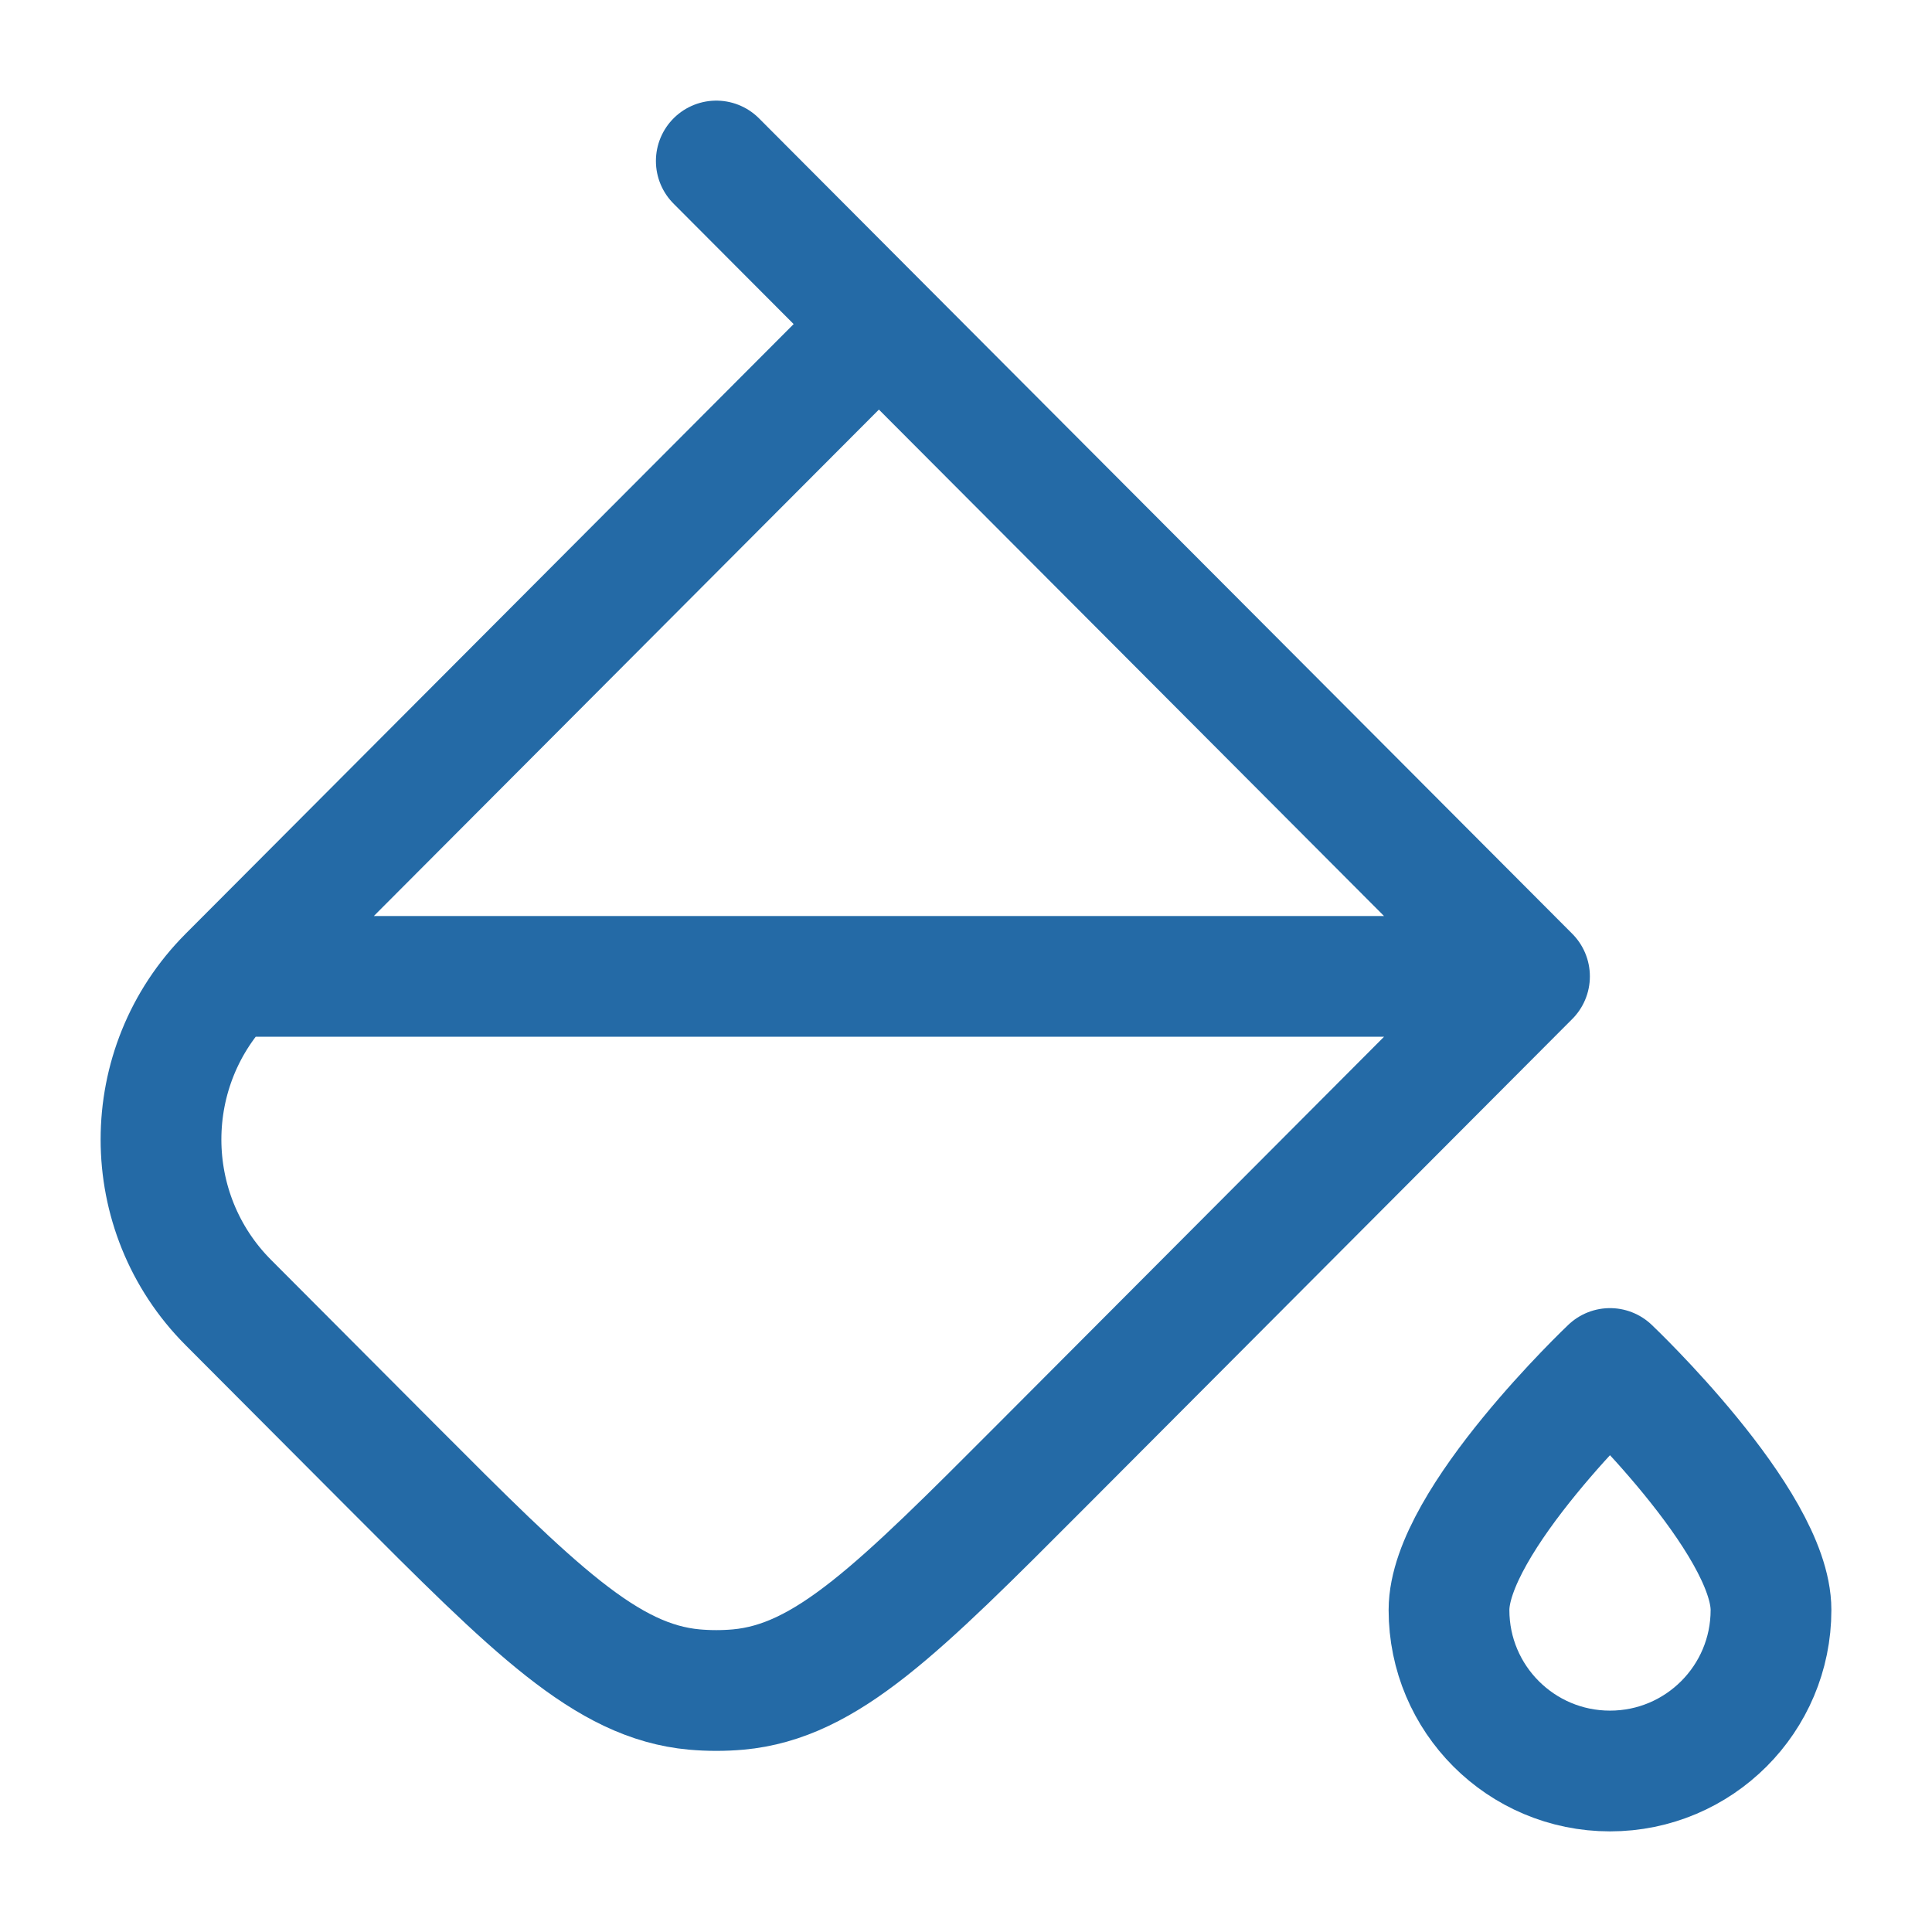
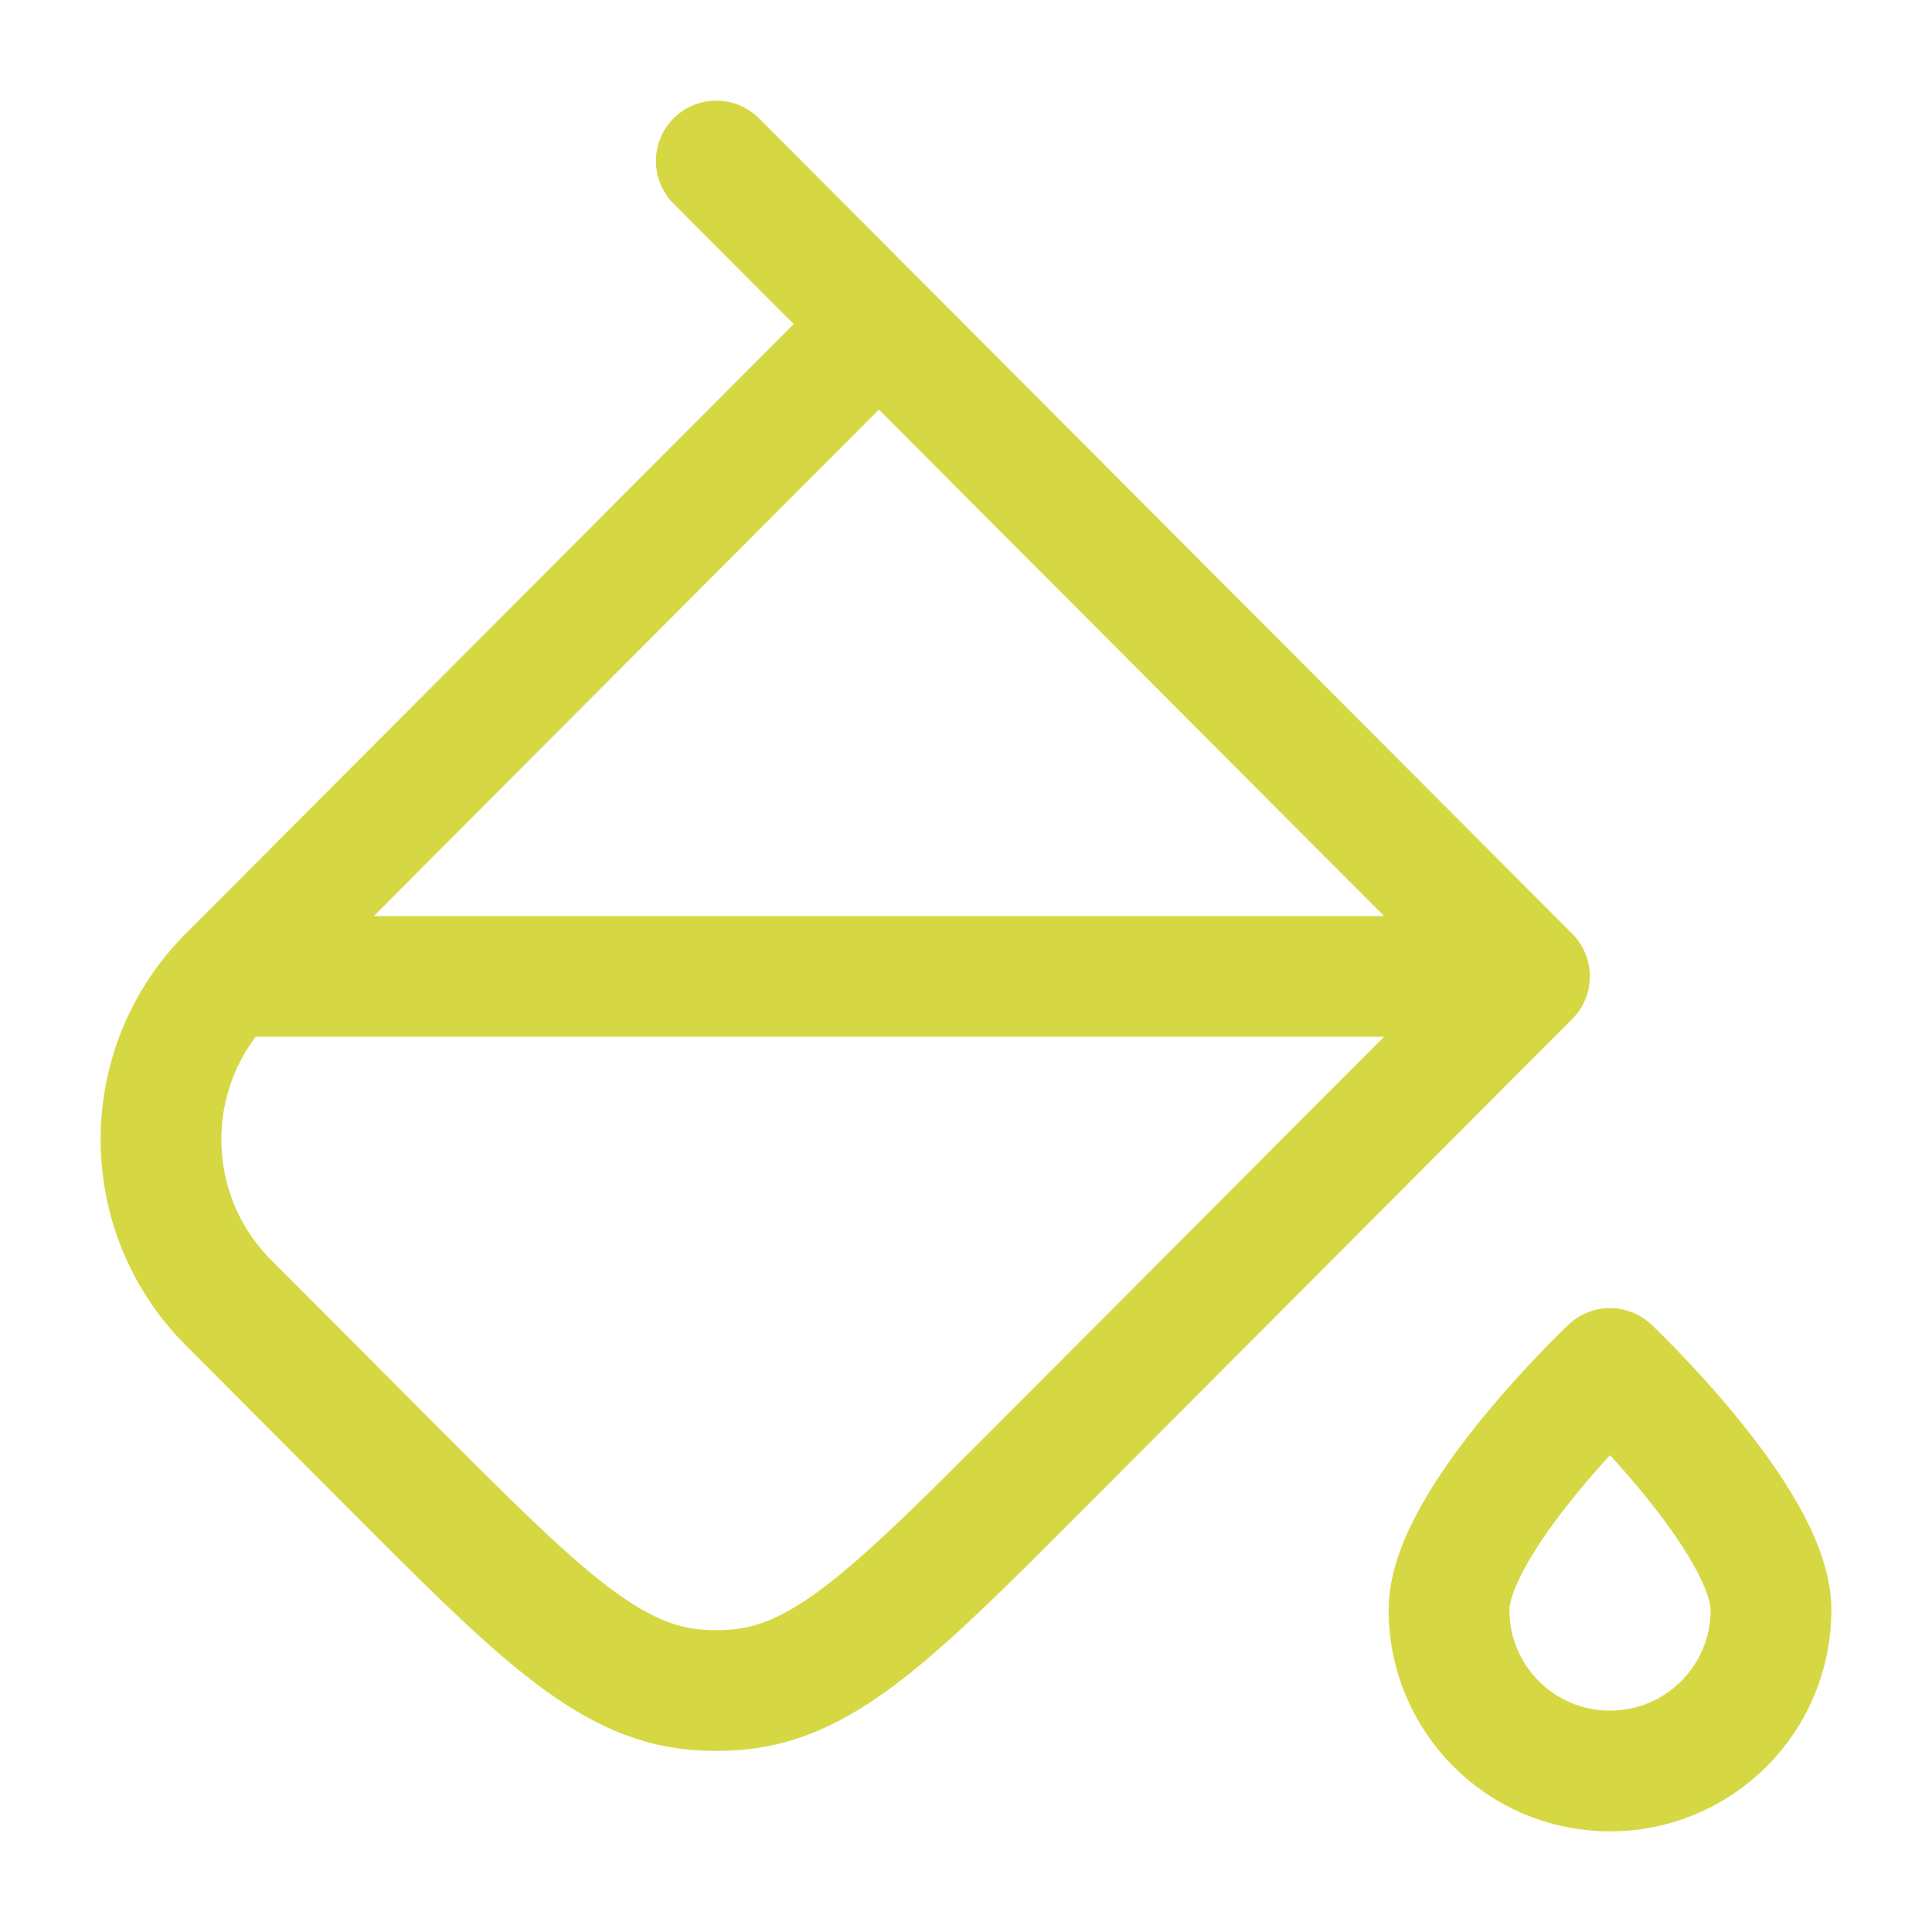
- <svg xmlns="http://www.w3.org/2000/svg" viewBox="0 0 24 24" width="44" height="44" color="#246aa6" fill="none">
+ <svg xmlns="http://www.w3.org/2000/svg" viewBox="0 0 24 24" width="44" height="44" color="#d6d843" fill="none">
  <path d="M19 12.129L12.939 18.207C11.156 19.995 10.264 20.889 9.17 20.988C8.989 21.004 8.807 21.004 8.626 20.988C7.532 20.889 6.64 19.995 4.857 18.207L2.837 16.181C1.721 15.062 1.721 13.248 2.837 12.129M19 12.129L10.918 4.026M19 12.129H2.837M10.918 4.026L2.837 12.129M10.918 4.026L8.898 2" stroke="currentColor" stroke-width="1.5" stroke-linecap="round" stroke-linejoin="round" />
  <path d="M22 20C22 21.105 21.105 22 20 22C18.895 22 18 21.105 18 20C18 18.895 20 17 20 17C20 17 22 18.895 22 20Z" stroke="currentColor" stroke-width="1.5" stroke-linecap="round" stroke-linejoin="round" />
</svg>
